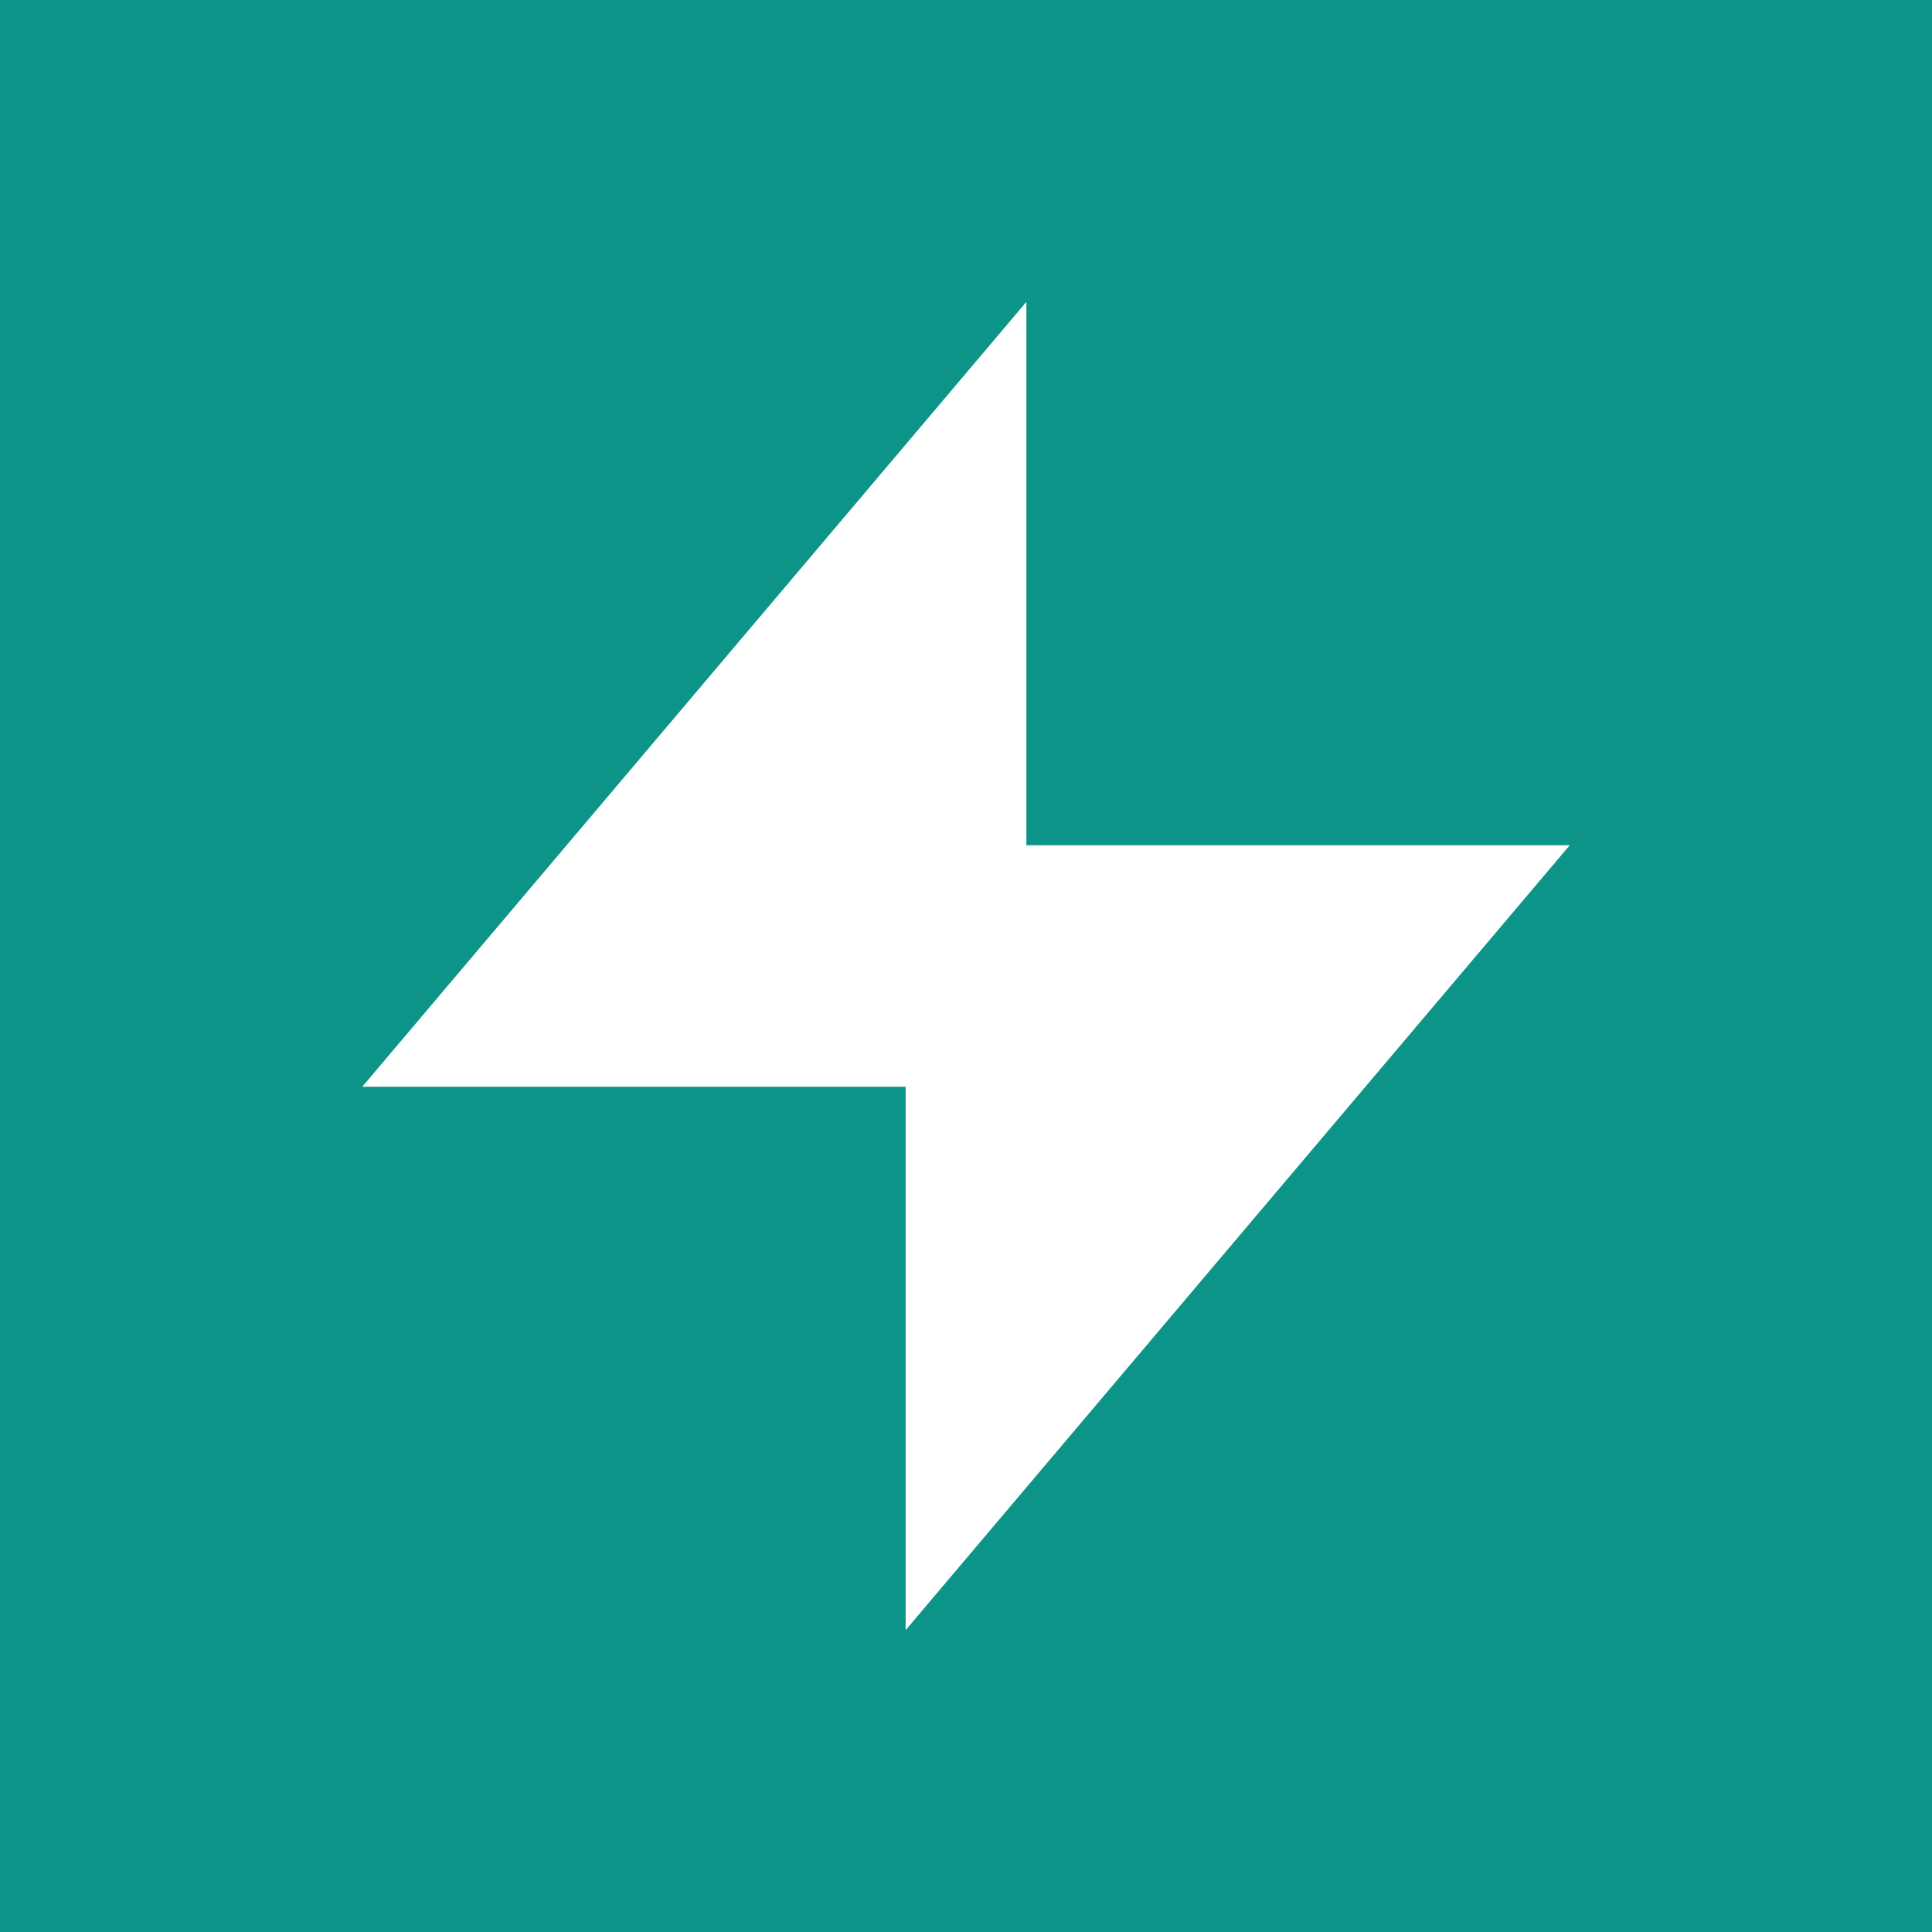
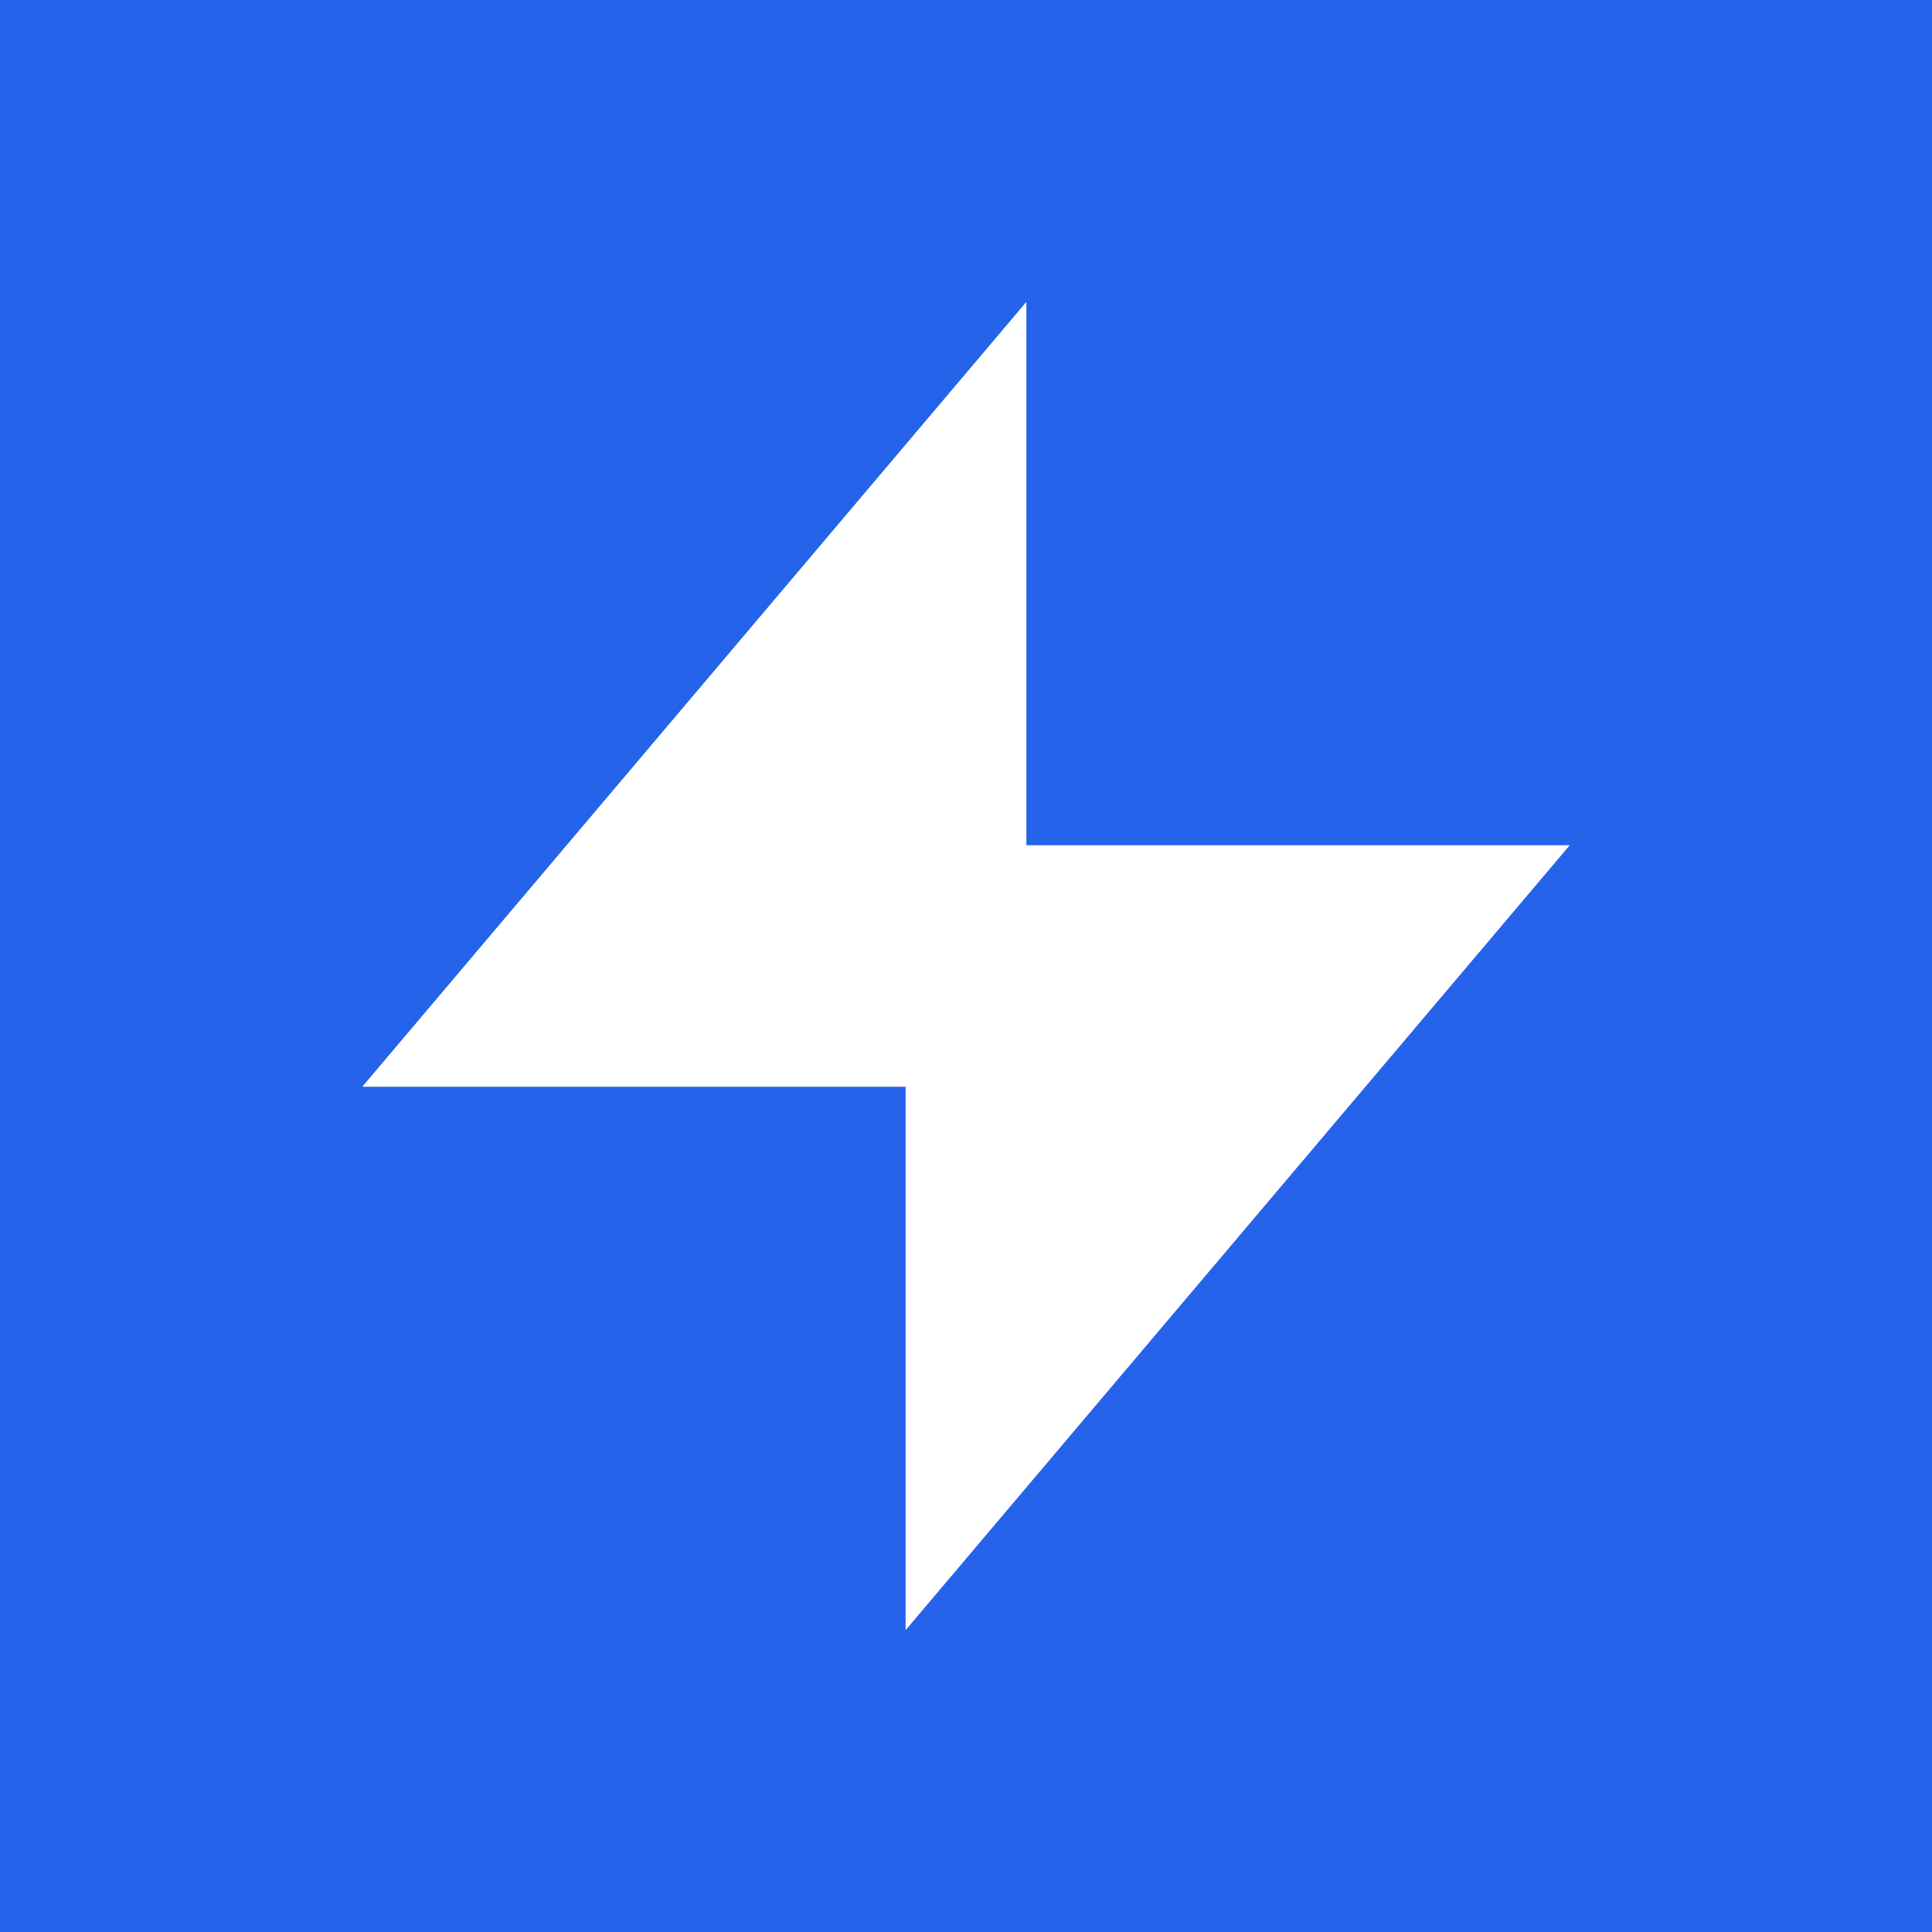
<svg xmlns="http://www.w3.org/2000/svg" viewBox="0 0 32 32">
-   <rect width="32" height="32" fill="#0D9488" />
+   <rect width="32" height="32" fill="#2563EB" />
  <g transform="translate(4,4)">
    <polygon points="13,1 2,14 11,14 11,23 22,10 13,10" fill="white" />
  </g>
</svg>
